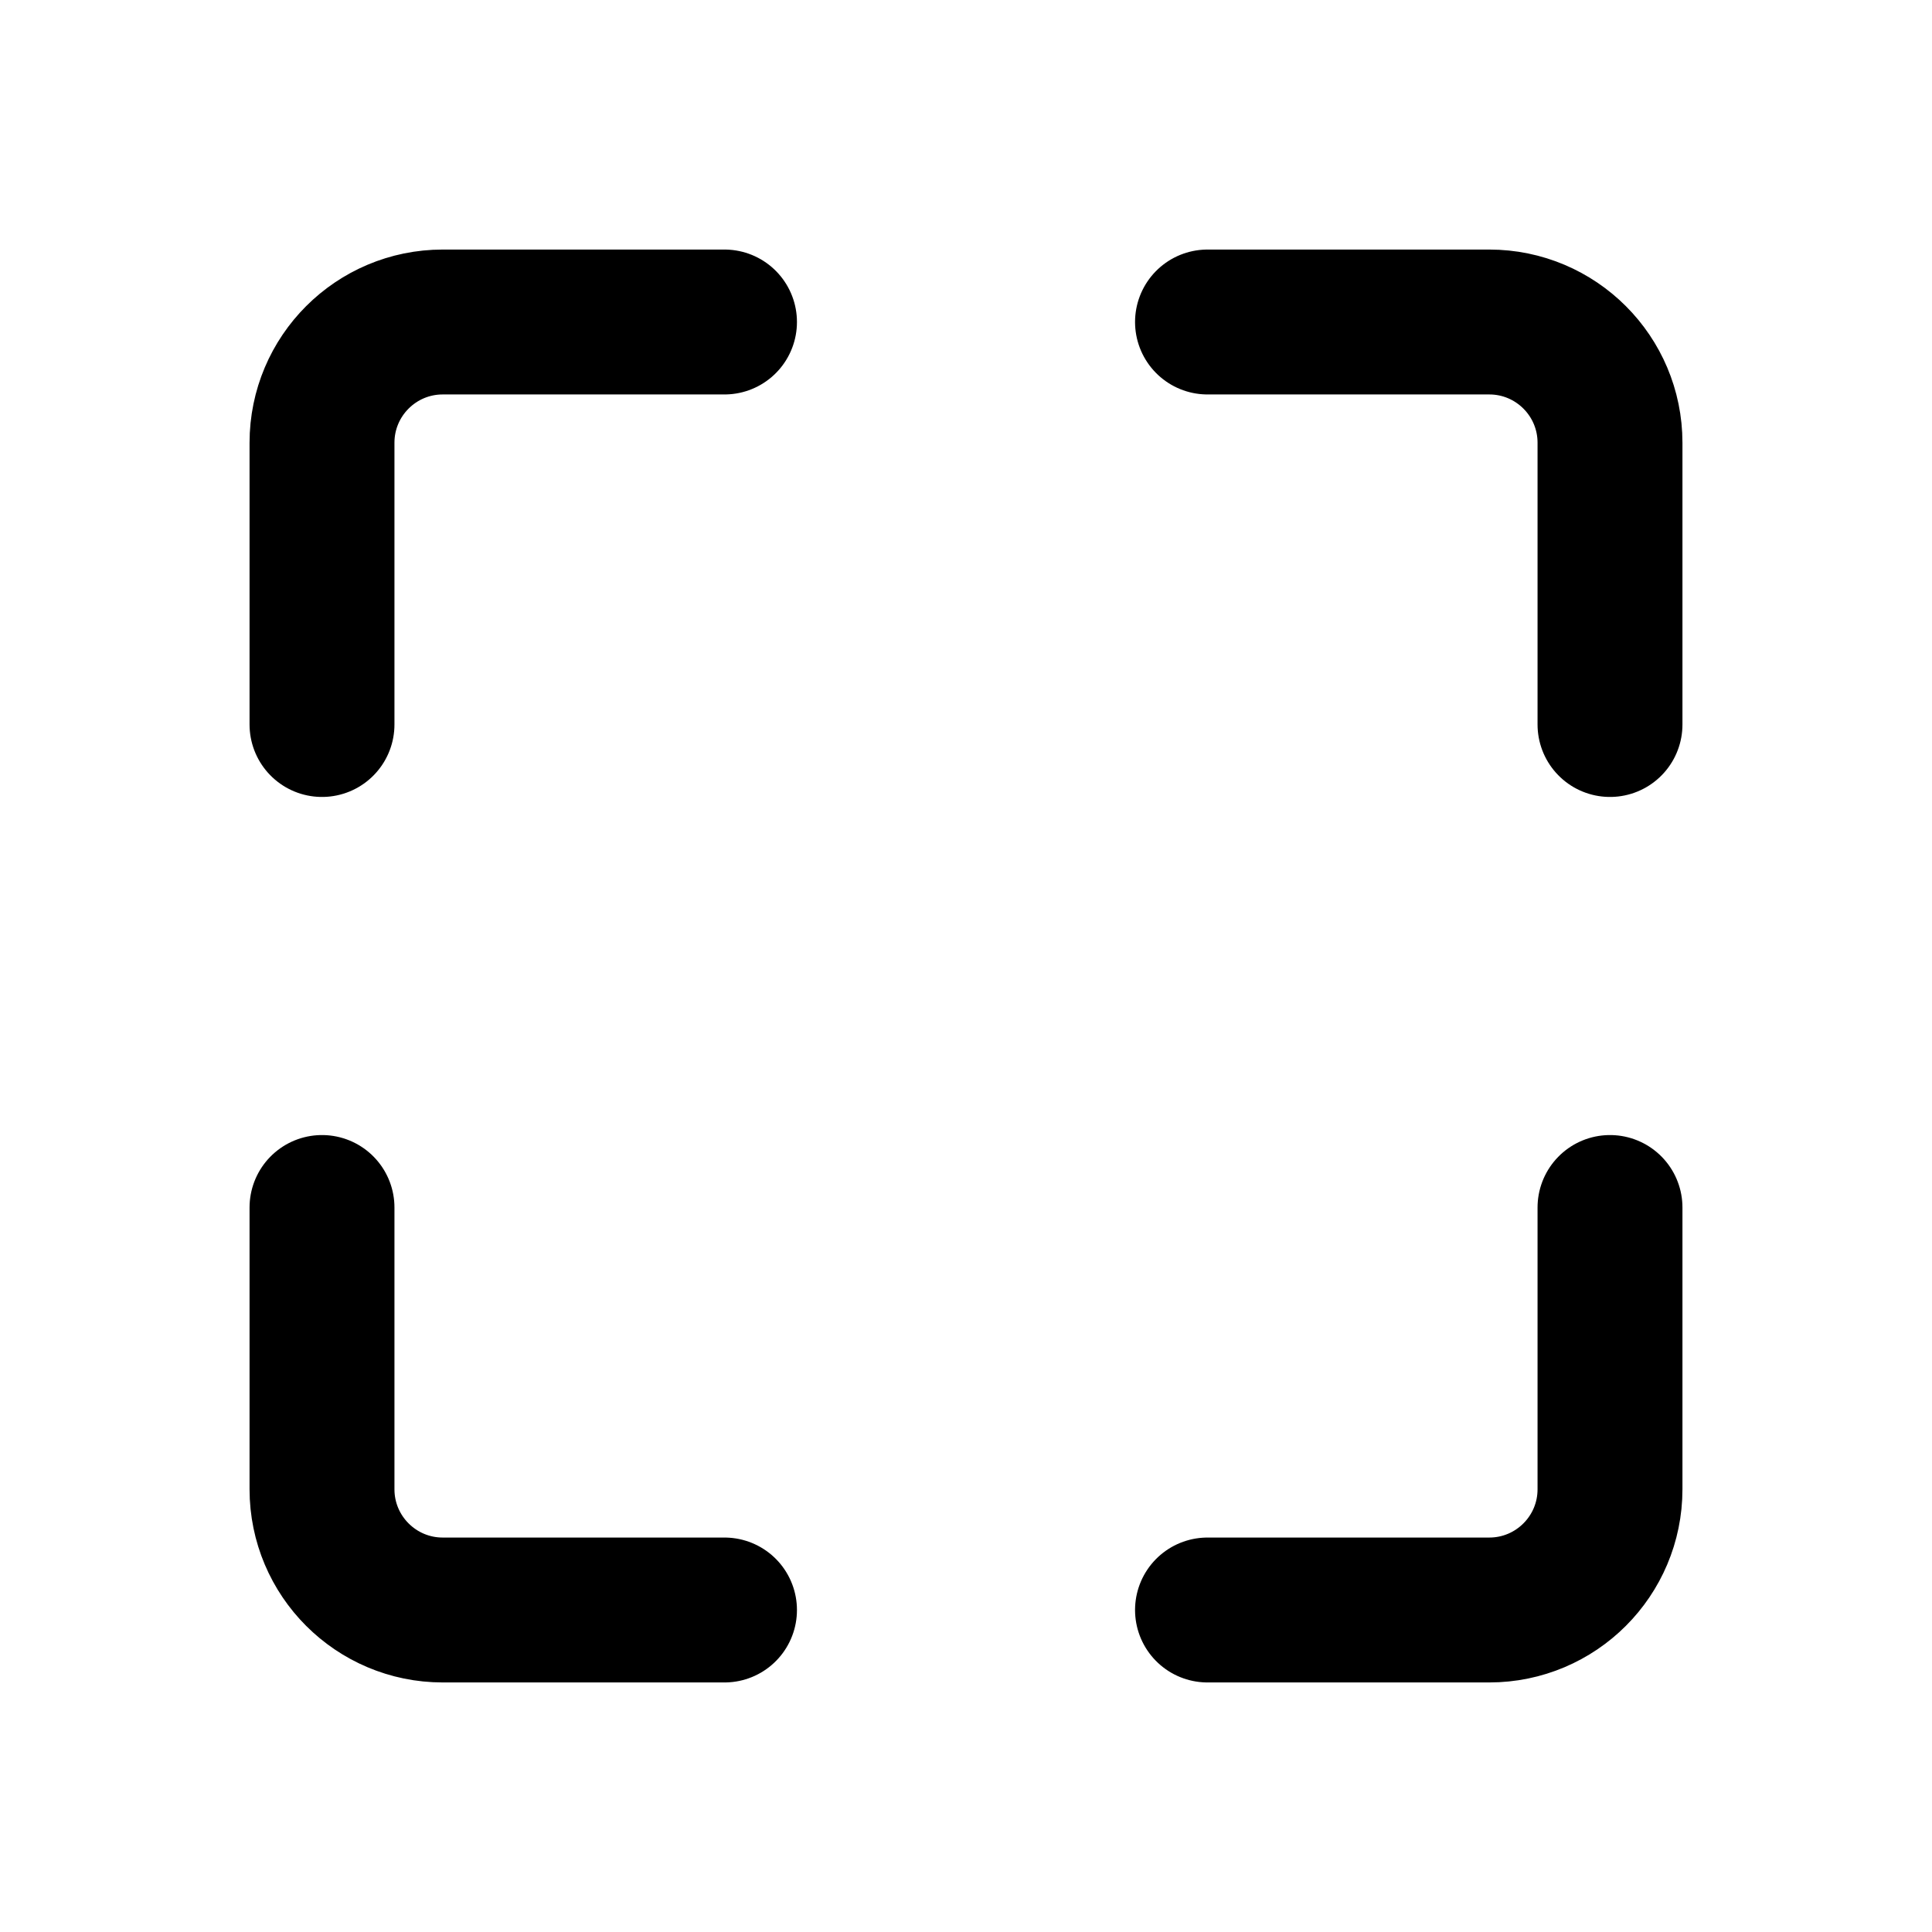
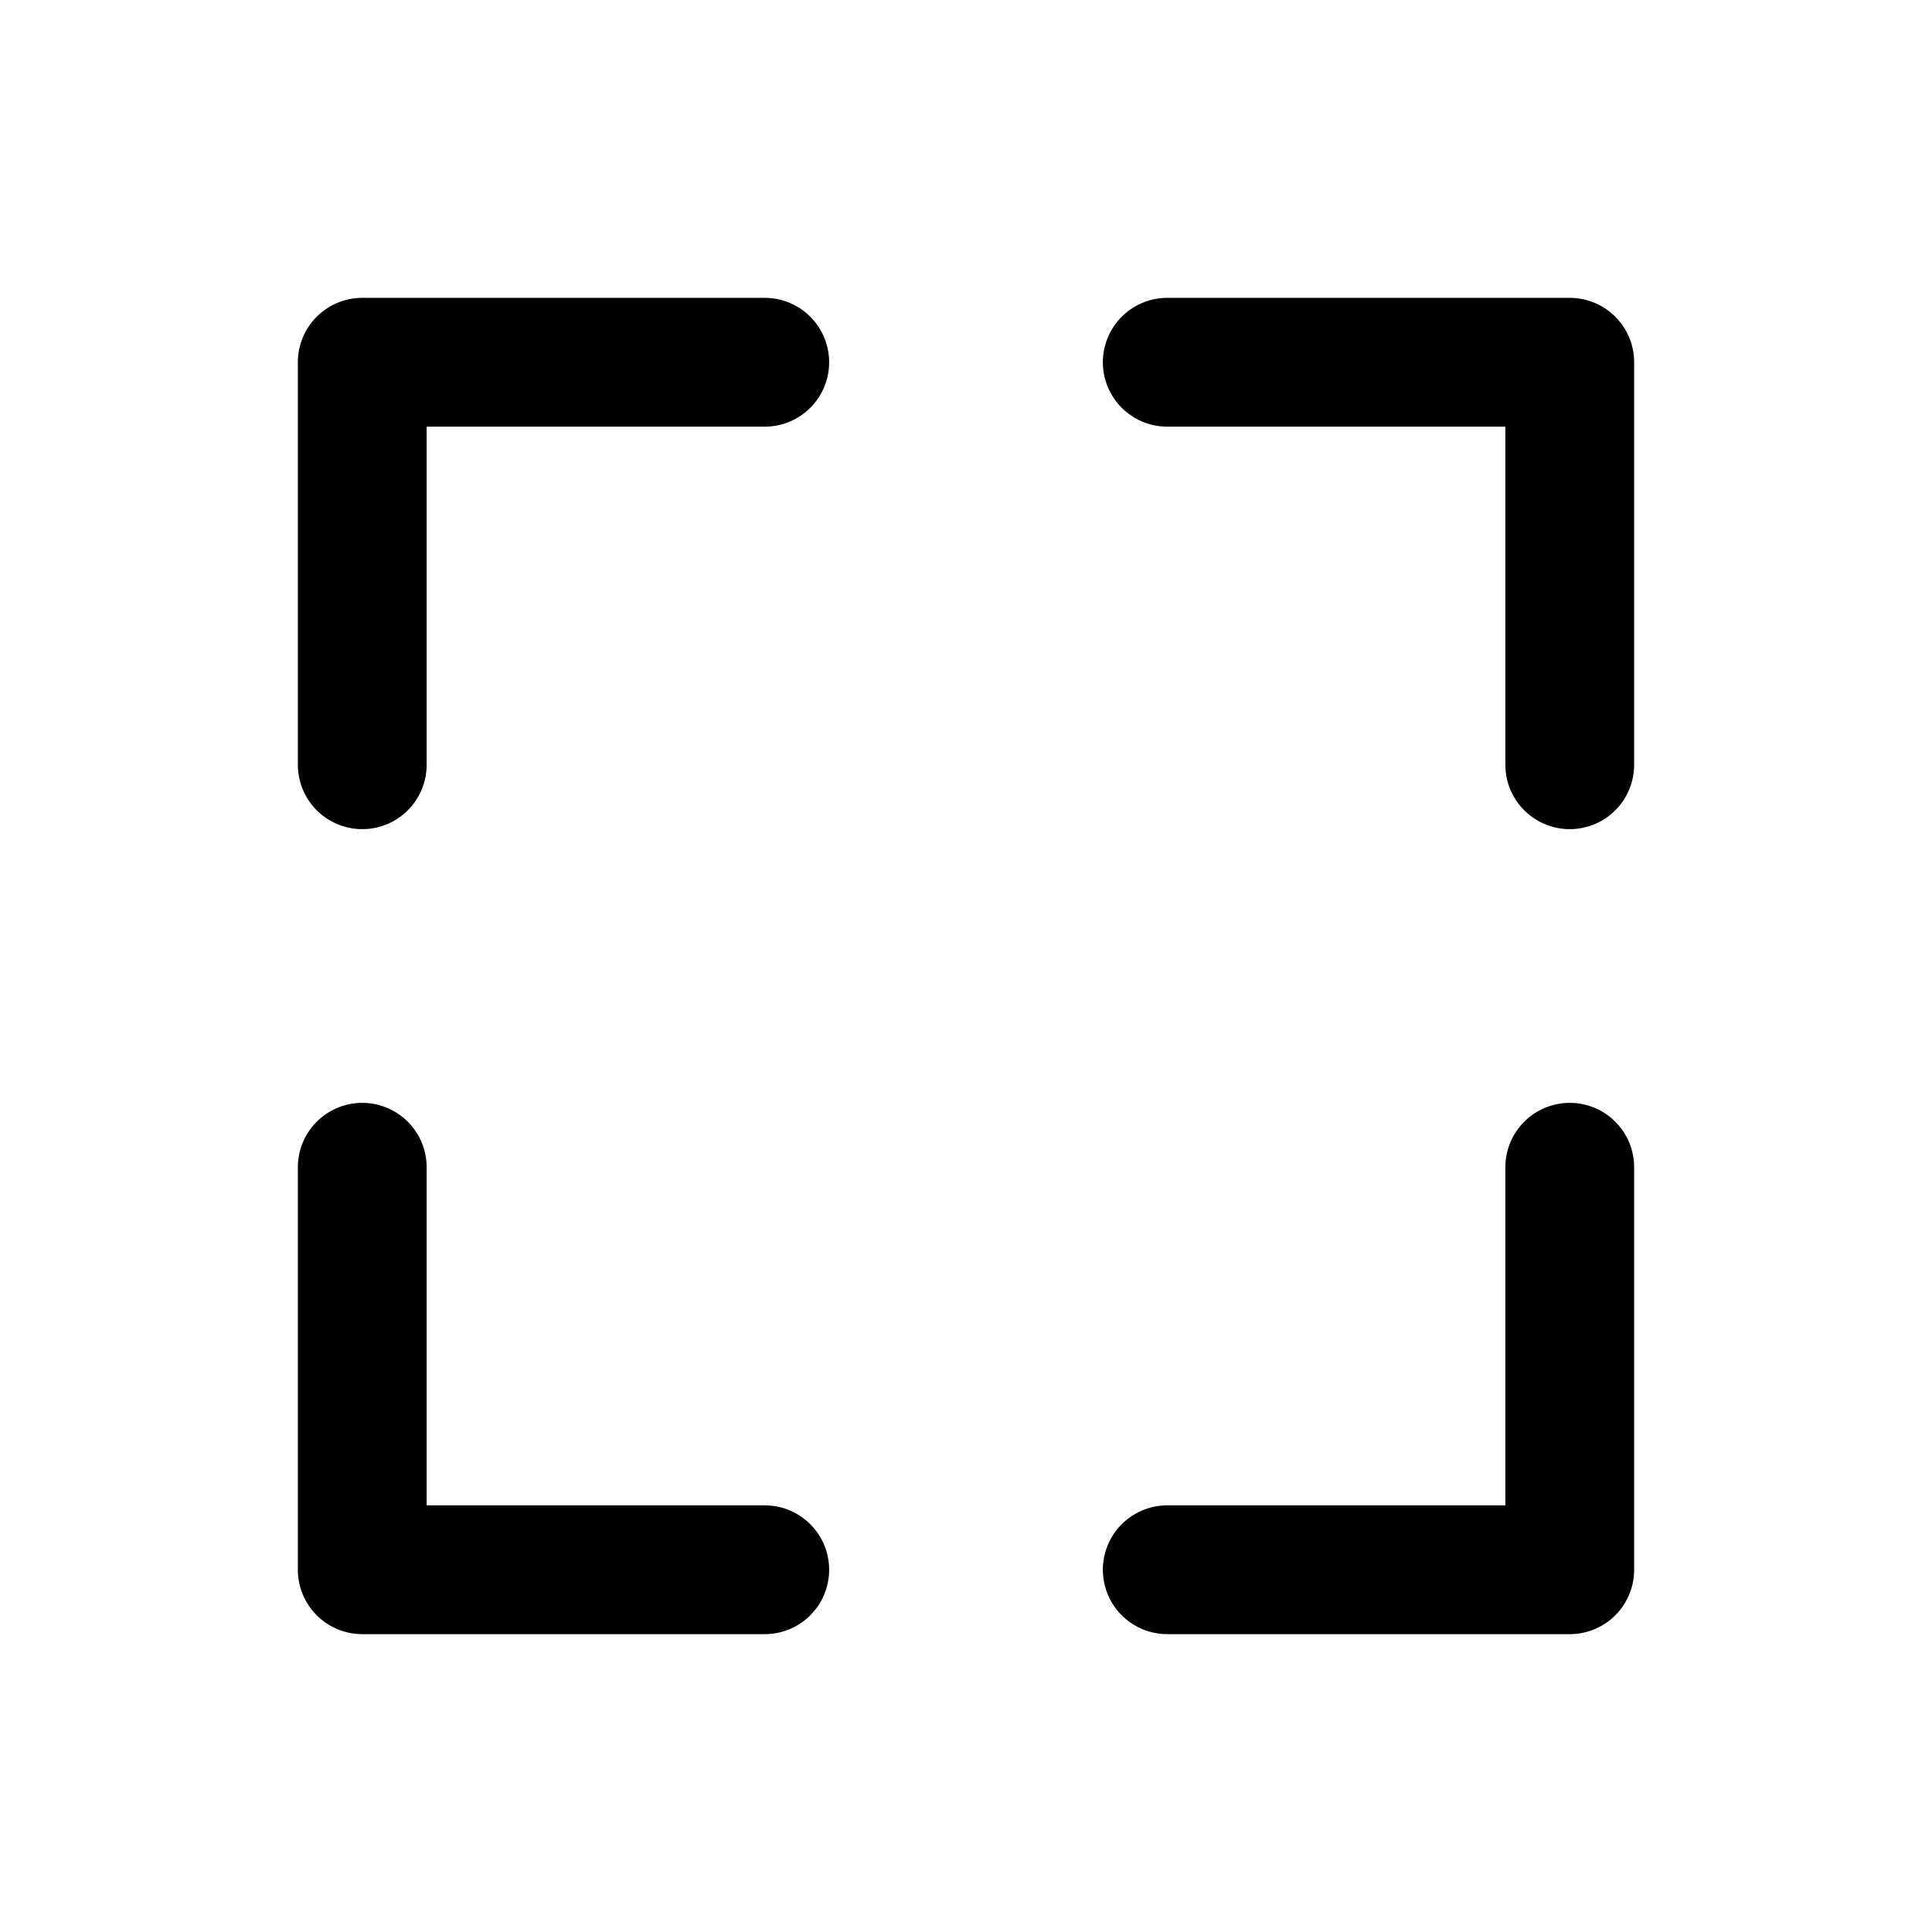
- <svg xmlns="http://www.w3.org/2000/svg" width="24" height="24" viewBox="0 0 24 24">
-   <path d="M4,9 V5.5 A1.5,1.5 0 0 1 5.5,4 H9 M15,4 h3.5 A1.5,1.5 0 0 1 20,5.5 V9 M20,15 v3.5 a1.5,1.5 0 0 1 -1.5,1.5 H15 M9,20 H5.5 A1.5,1.5 0 0 1 4,18.5 V15" fill="none" stroke="currentColor" stroke-width="1.8" stroke-linecap="round" stroke-linejoin="round" />
+ <svg xmlns="http://www.w3.org/2000/svg" width="24" height="24" viewBox="0 0 24 24" fill="none" stroke="#010102" stroke-width="1.6" stroke-linecap="round" stroke-linejoin="round" color="#E8405A">
+   <path d="M4.5,9.5V4.5h5M14.5,4.5h5v5M19.5,14.5v5h-5M9.5,19.5h-5v-5" fill="none" stroke="#010102" stroke-width="1.6" stroke-linecap="round" stroke-linejoin="round" />
</svg>
